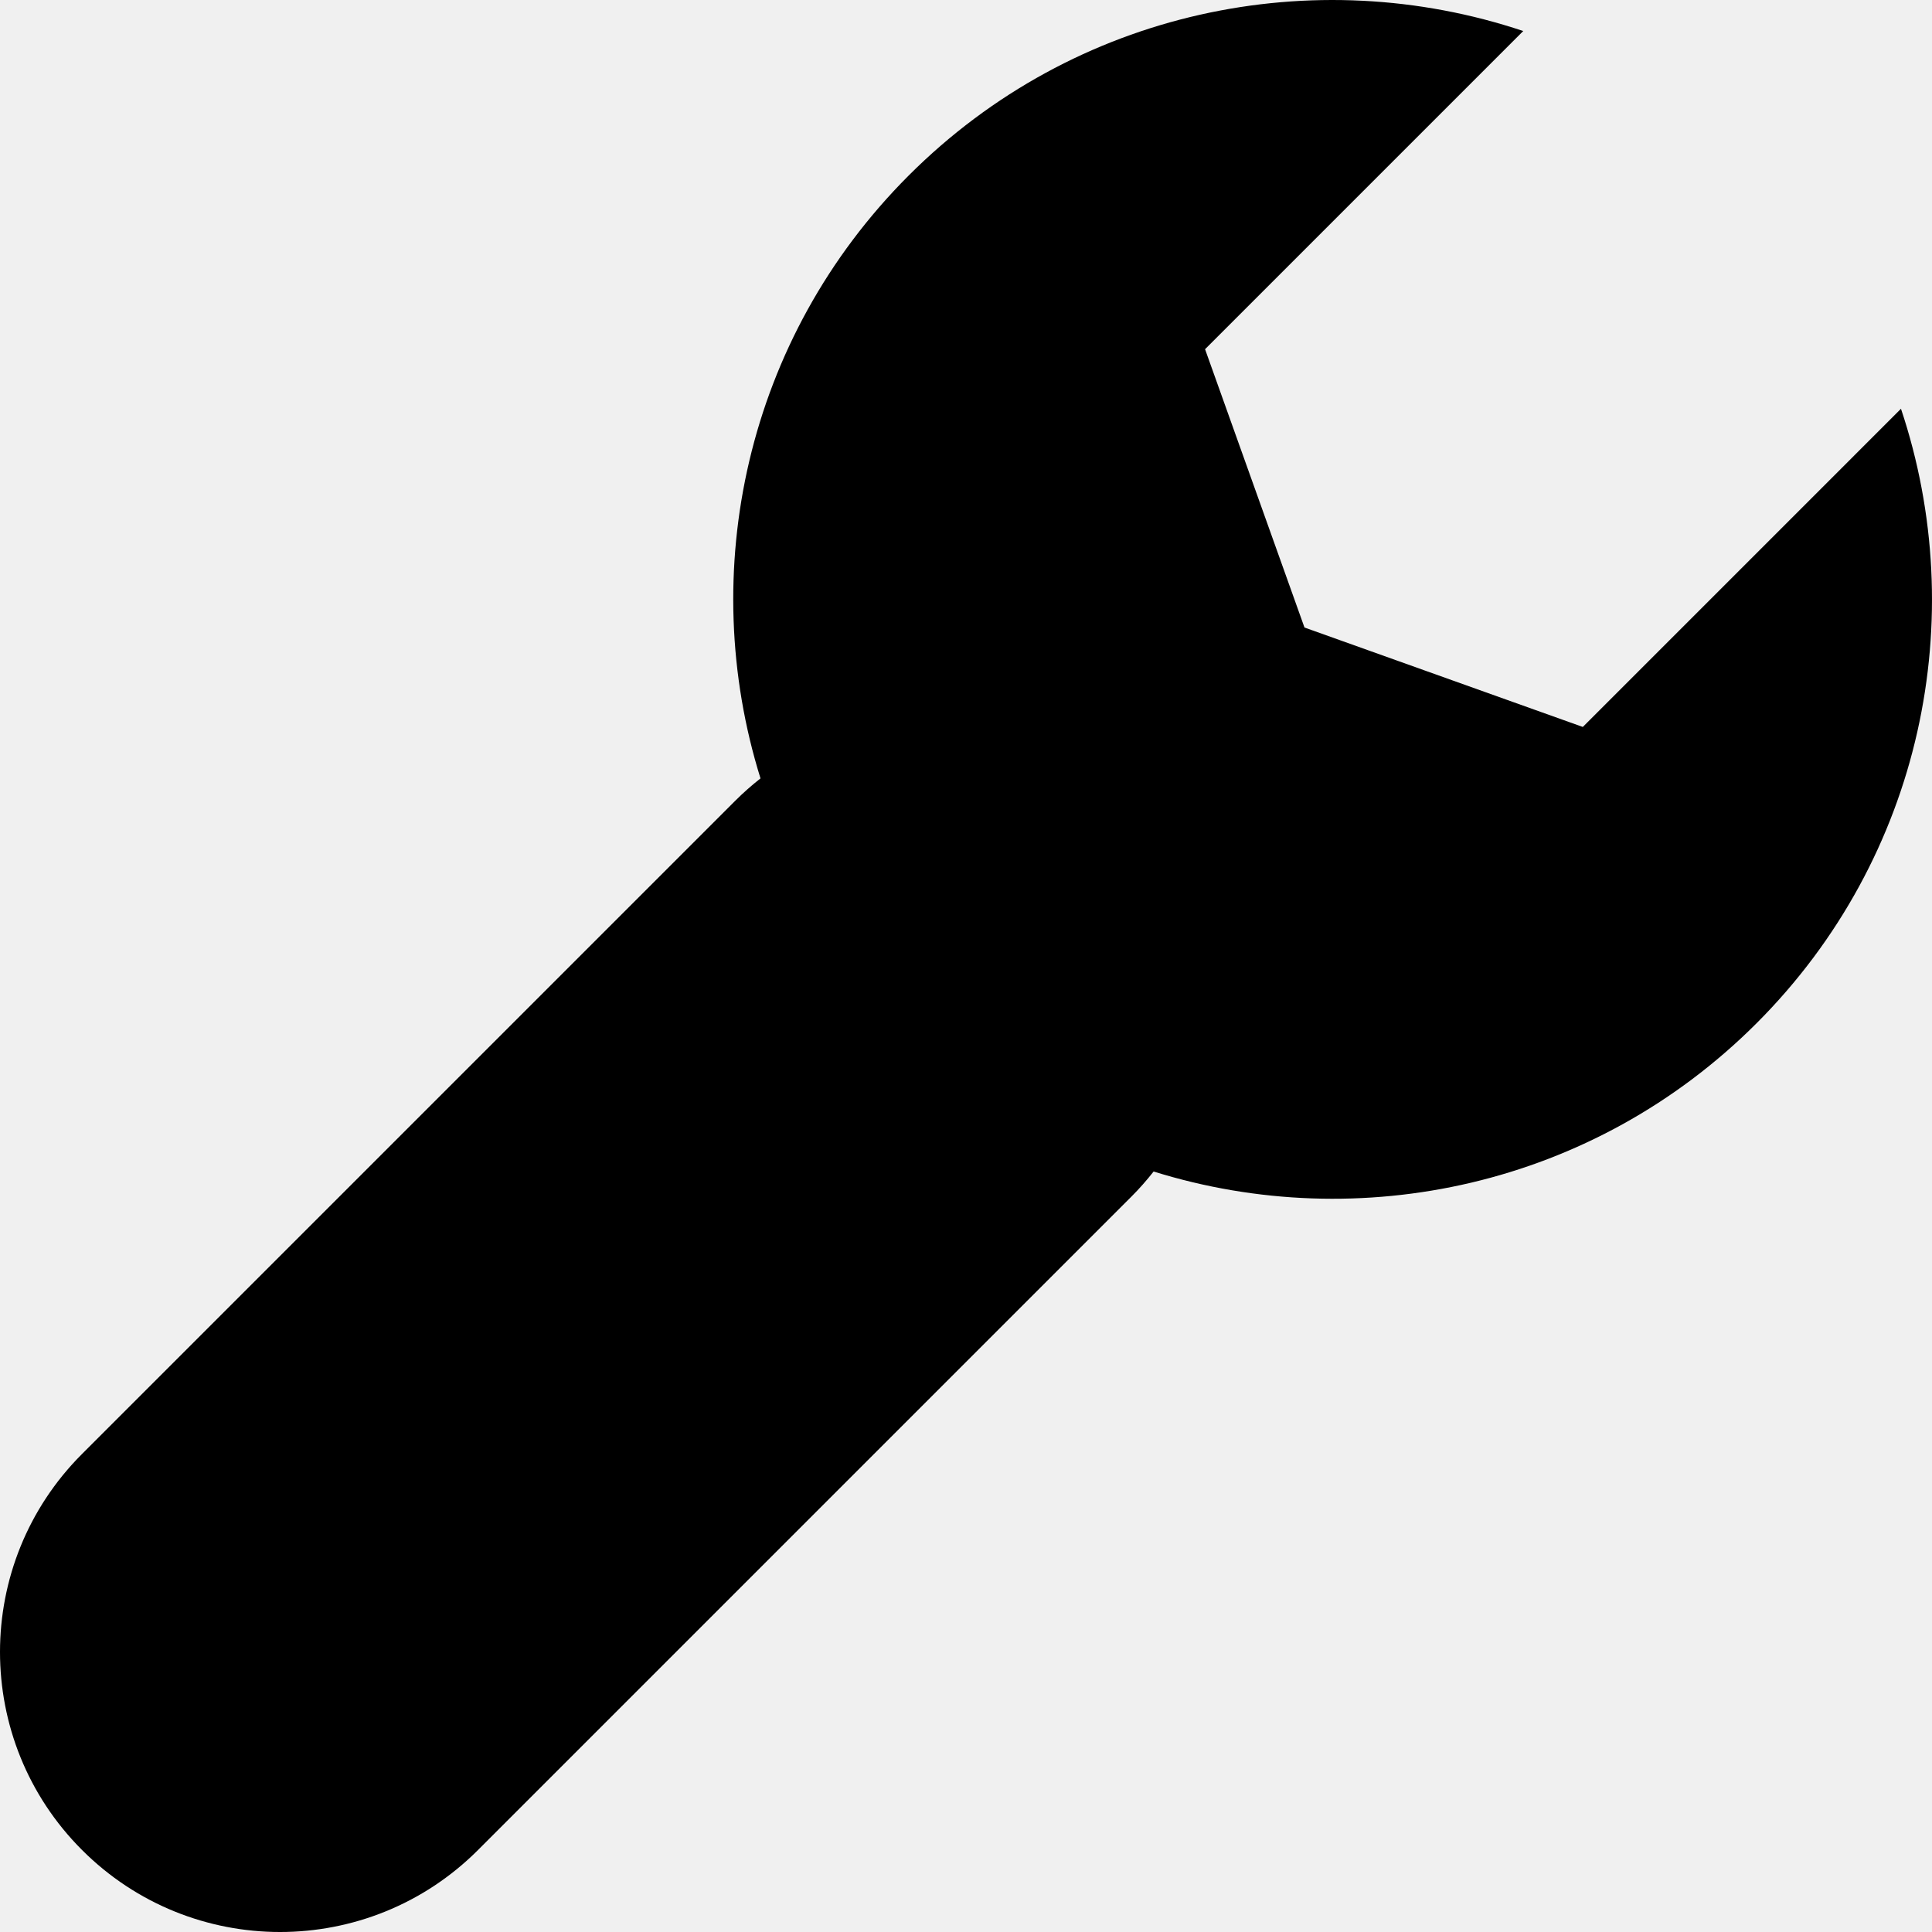
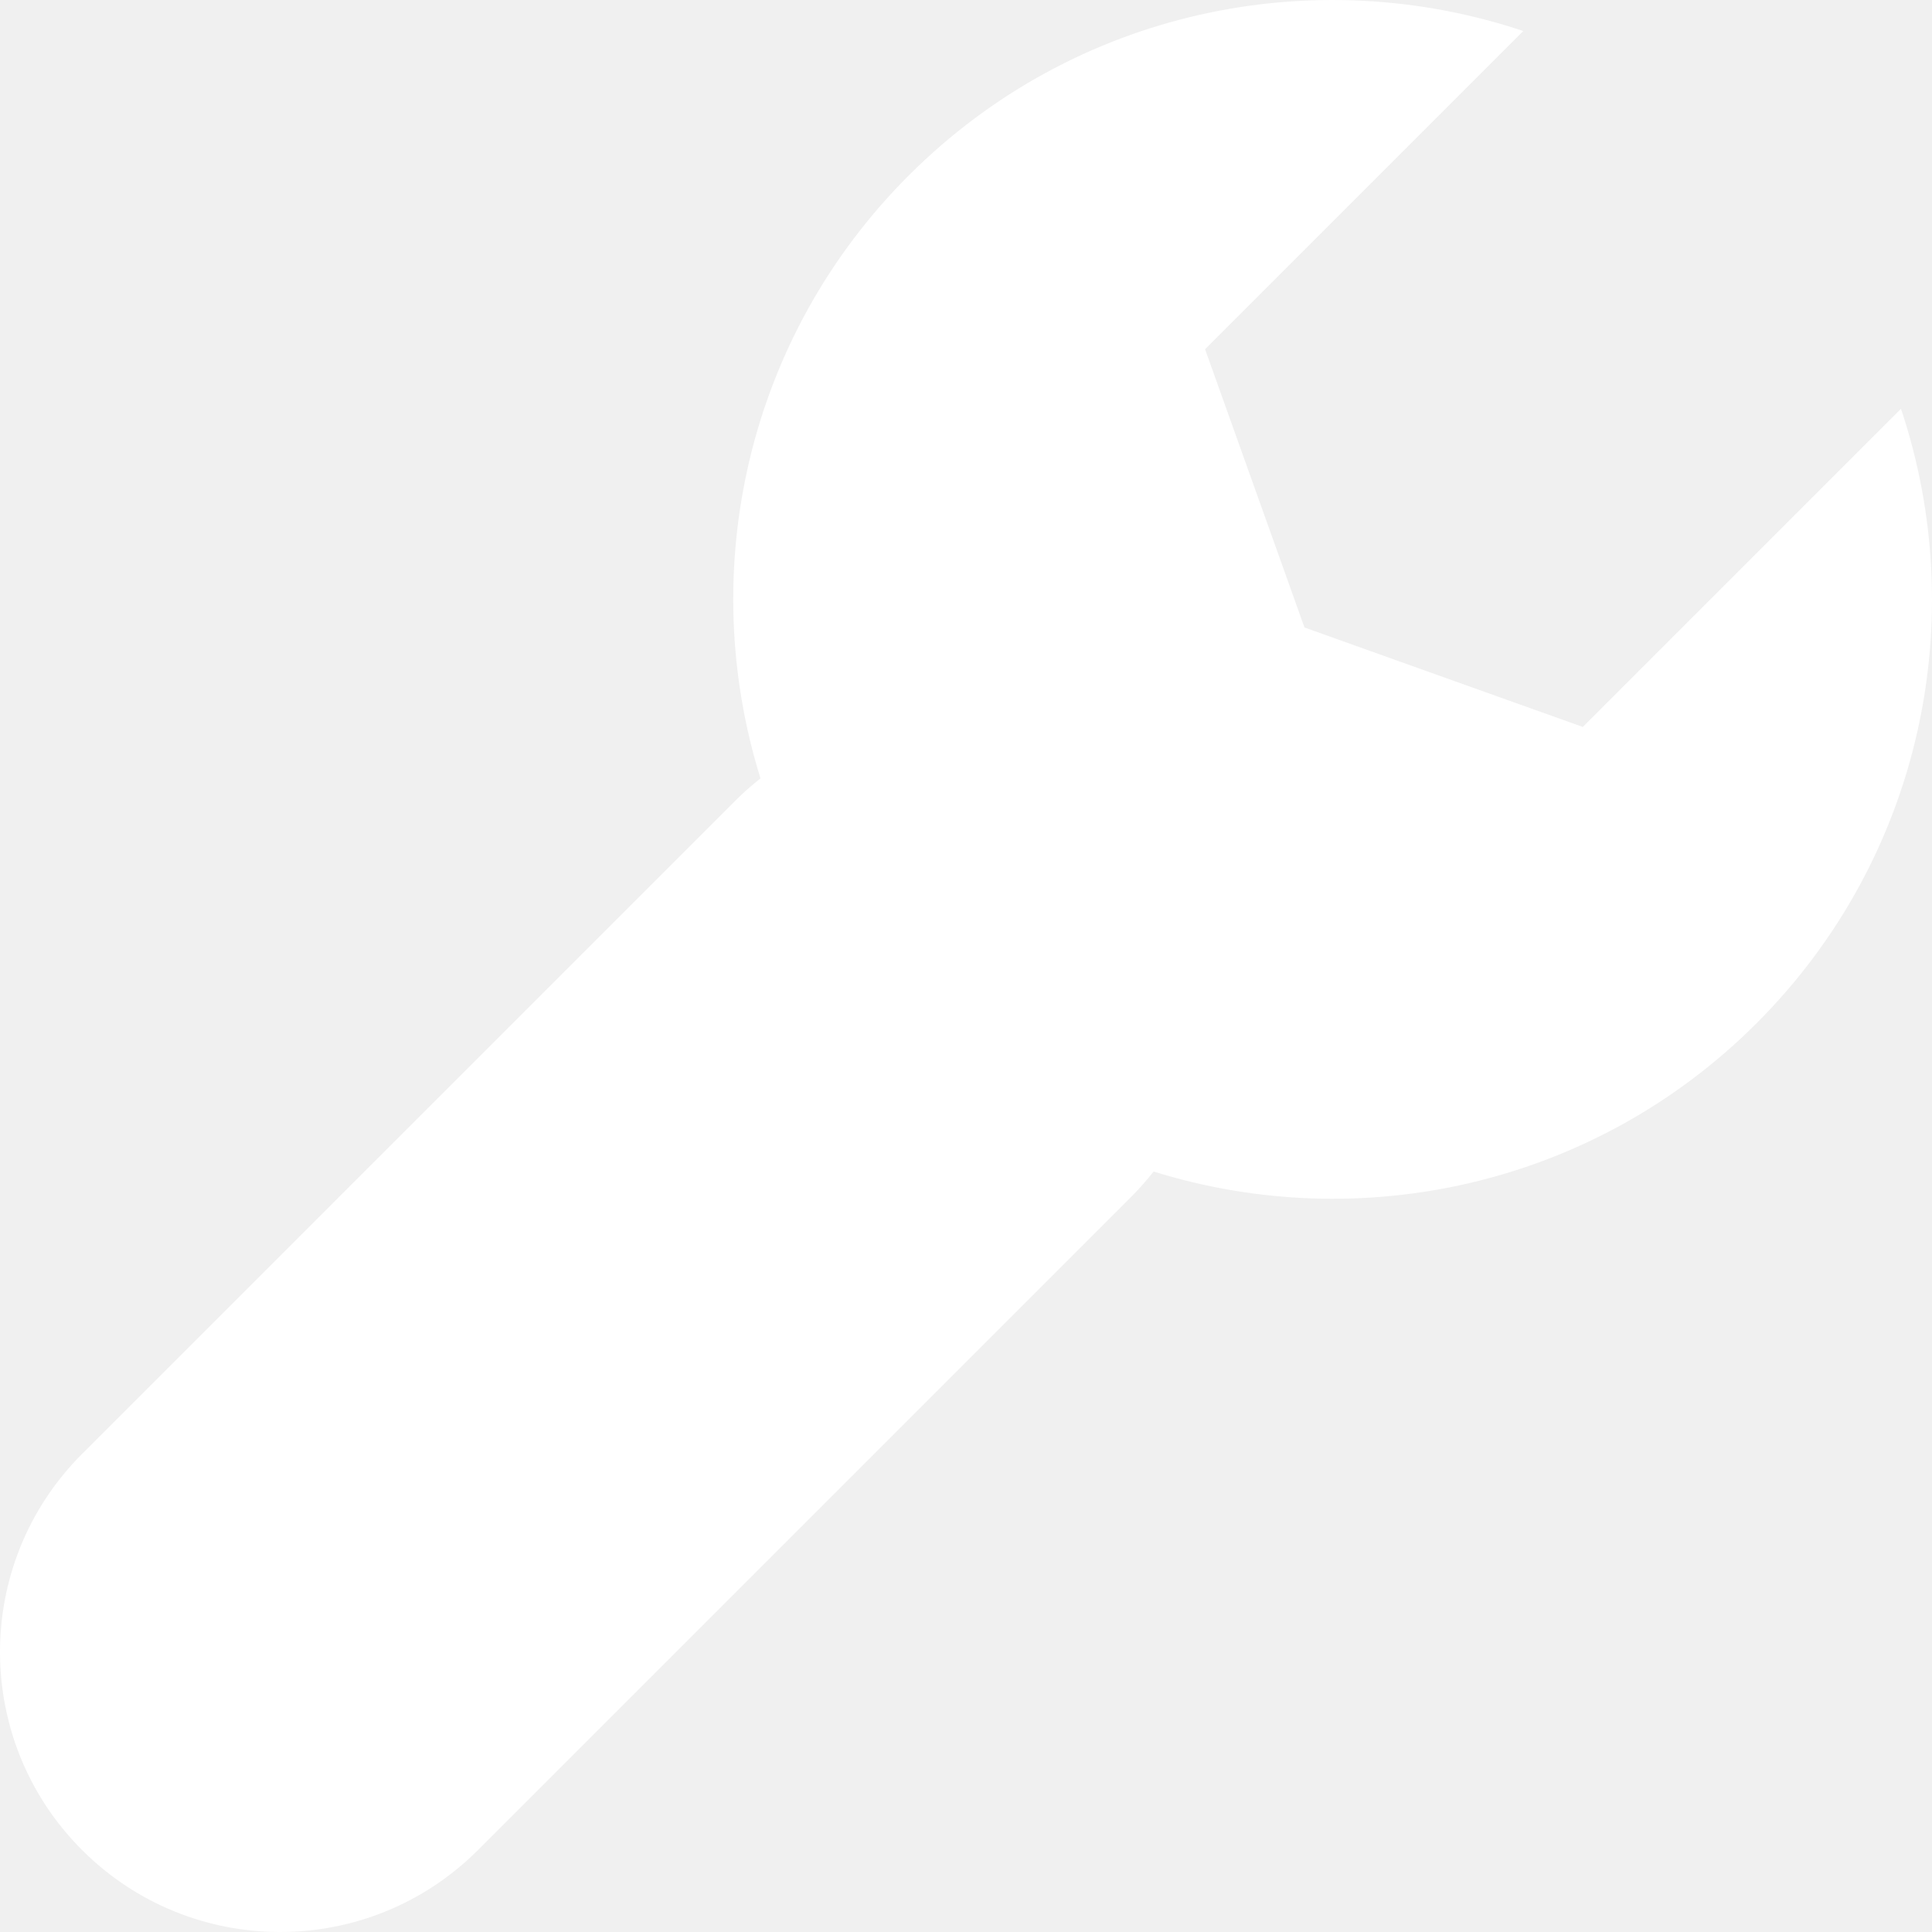
<svg xmlns="http://www.w3.org/2000/svg" version="1.1" id="Capa_1" x="0px" y="0px" viewBox="0 0 303.477 303.477" style="enable-background:new 0 0 303.477 303.477;" xml:space="preserve">
-   <path d="M298.604,64.209l-49.978,49.979L204.907,98.57L189.29,54.852l49.979-49.979c-32.791-10.97-70.418-3.42-96.529,22.692  c-25.629,25.629-33.373,62.349-23.281,94.704c-1.359,1.07-2.676,2.222-3.93,3.476L12.884,228.389  c-17.178,17.177-17.178,45.027,0,62.205c17.178,17.178,45.029,17.178,62.207,0l102.645-102.645c1.254-1.254,2.404-2.57,3.475-3.929  c32.355,10.092,69.074,2.347,94.703-23.282C302.024,134.626,309.575,97.001,298.604,64.209z" />
+   <path style="fill:#ffffff;" d="M298.604,64.209l-49.978,49.979L204.907,98.57L189.29,54.852l49.979-49.979c-32.791-10.97-70.418-3.42-96.529,22.692  c-25.629,25.629-33.373,62.349-23.281,94.704c-1.359,1.07-2.676,2.222-3.93,3.476L12.884,228.389  c-17.178,17.177-17.178,45.027,0,62.205c17.178,17.178,45.029,17.178,62.207,0l102.645-102.645c1.254-1.254,2.404-2.57,3.475-3.929  c32.355,10.092,69.074,2.347,94.703-23.282C302.024,134.626,309.575,97.001,298.604,64.209z" />
  <g>
</g>
  <g>
</g>
  <g>
</g>
  <g>
</g>
  <g>
</g>
  <g>
</g>
  <g>
</g>
  <g>
</g>
  <g>
</g>
  <g>
</g>
  <g>
</g>
  <g>
</g>
  <g>
</g>
  <g>
</g>
  <g>
</g>
</svg>
